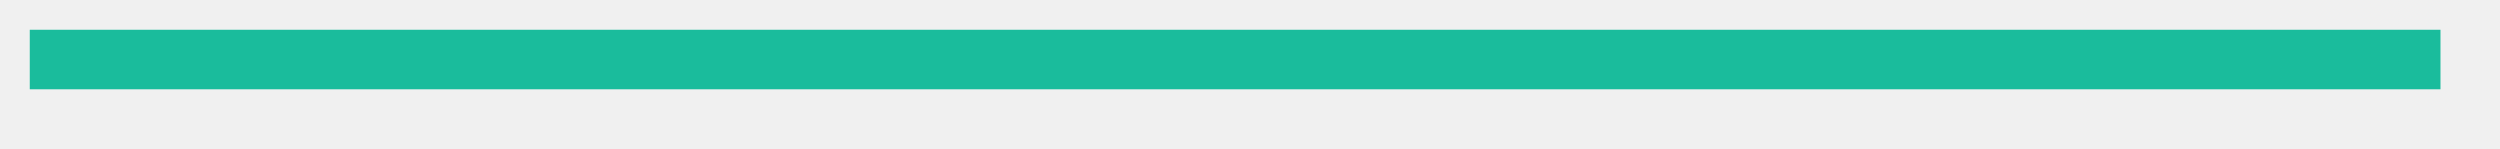
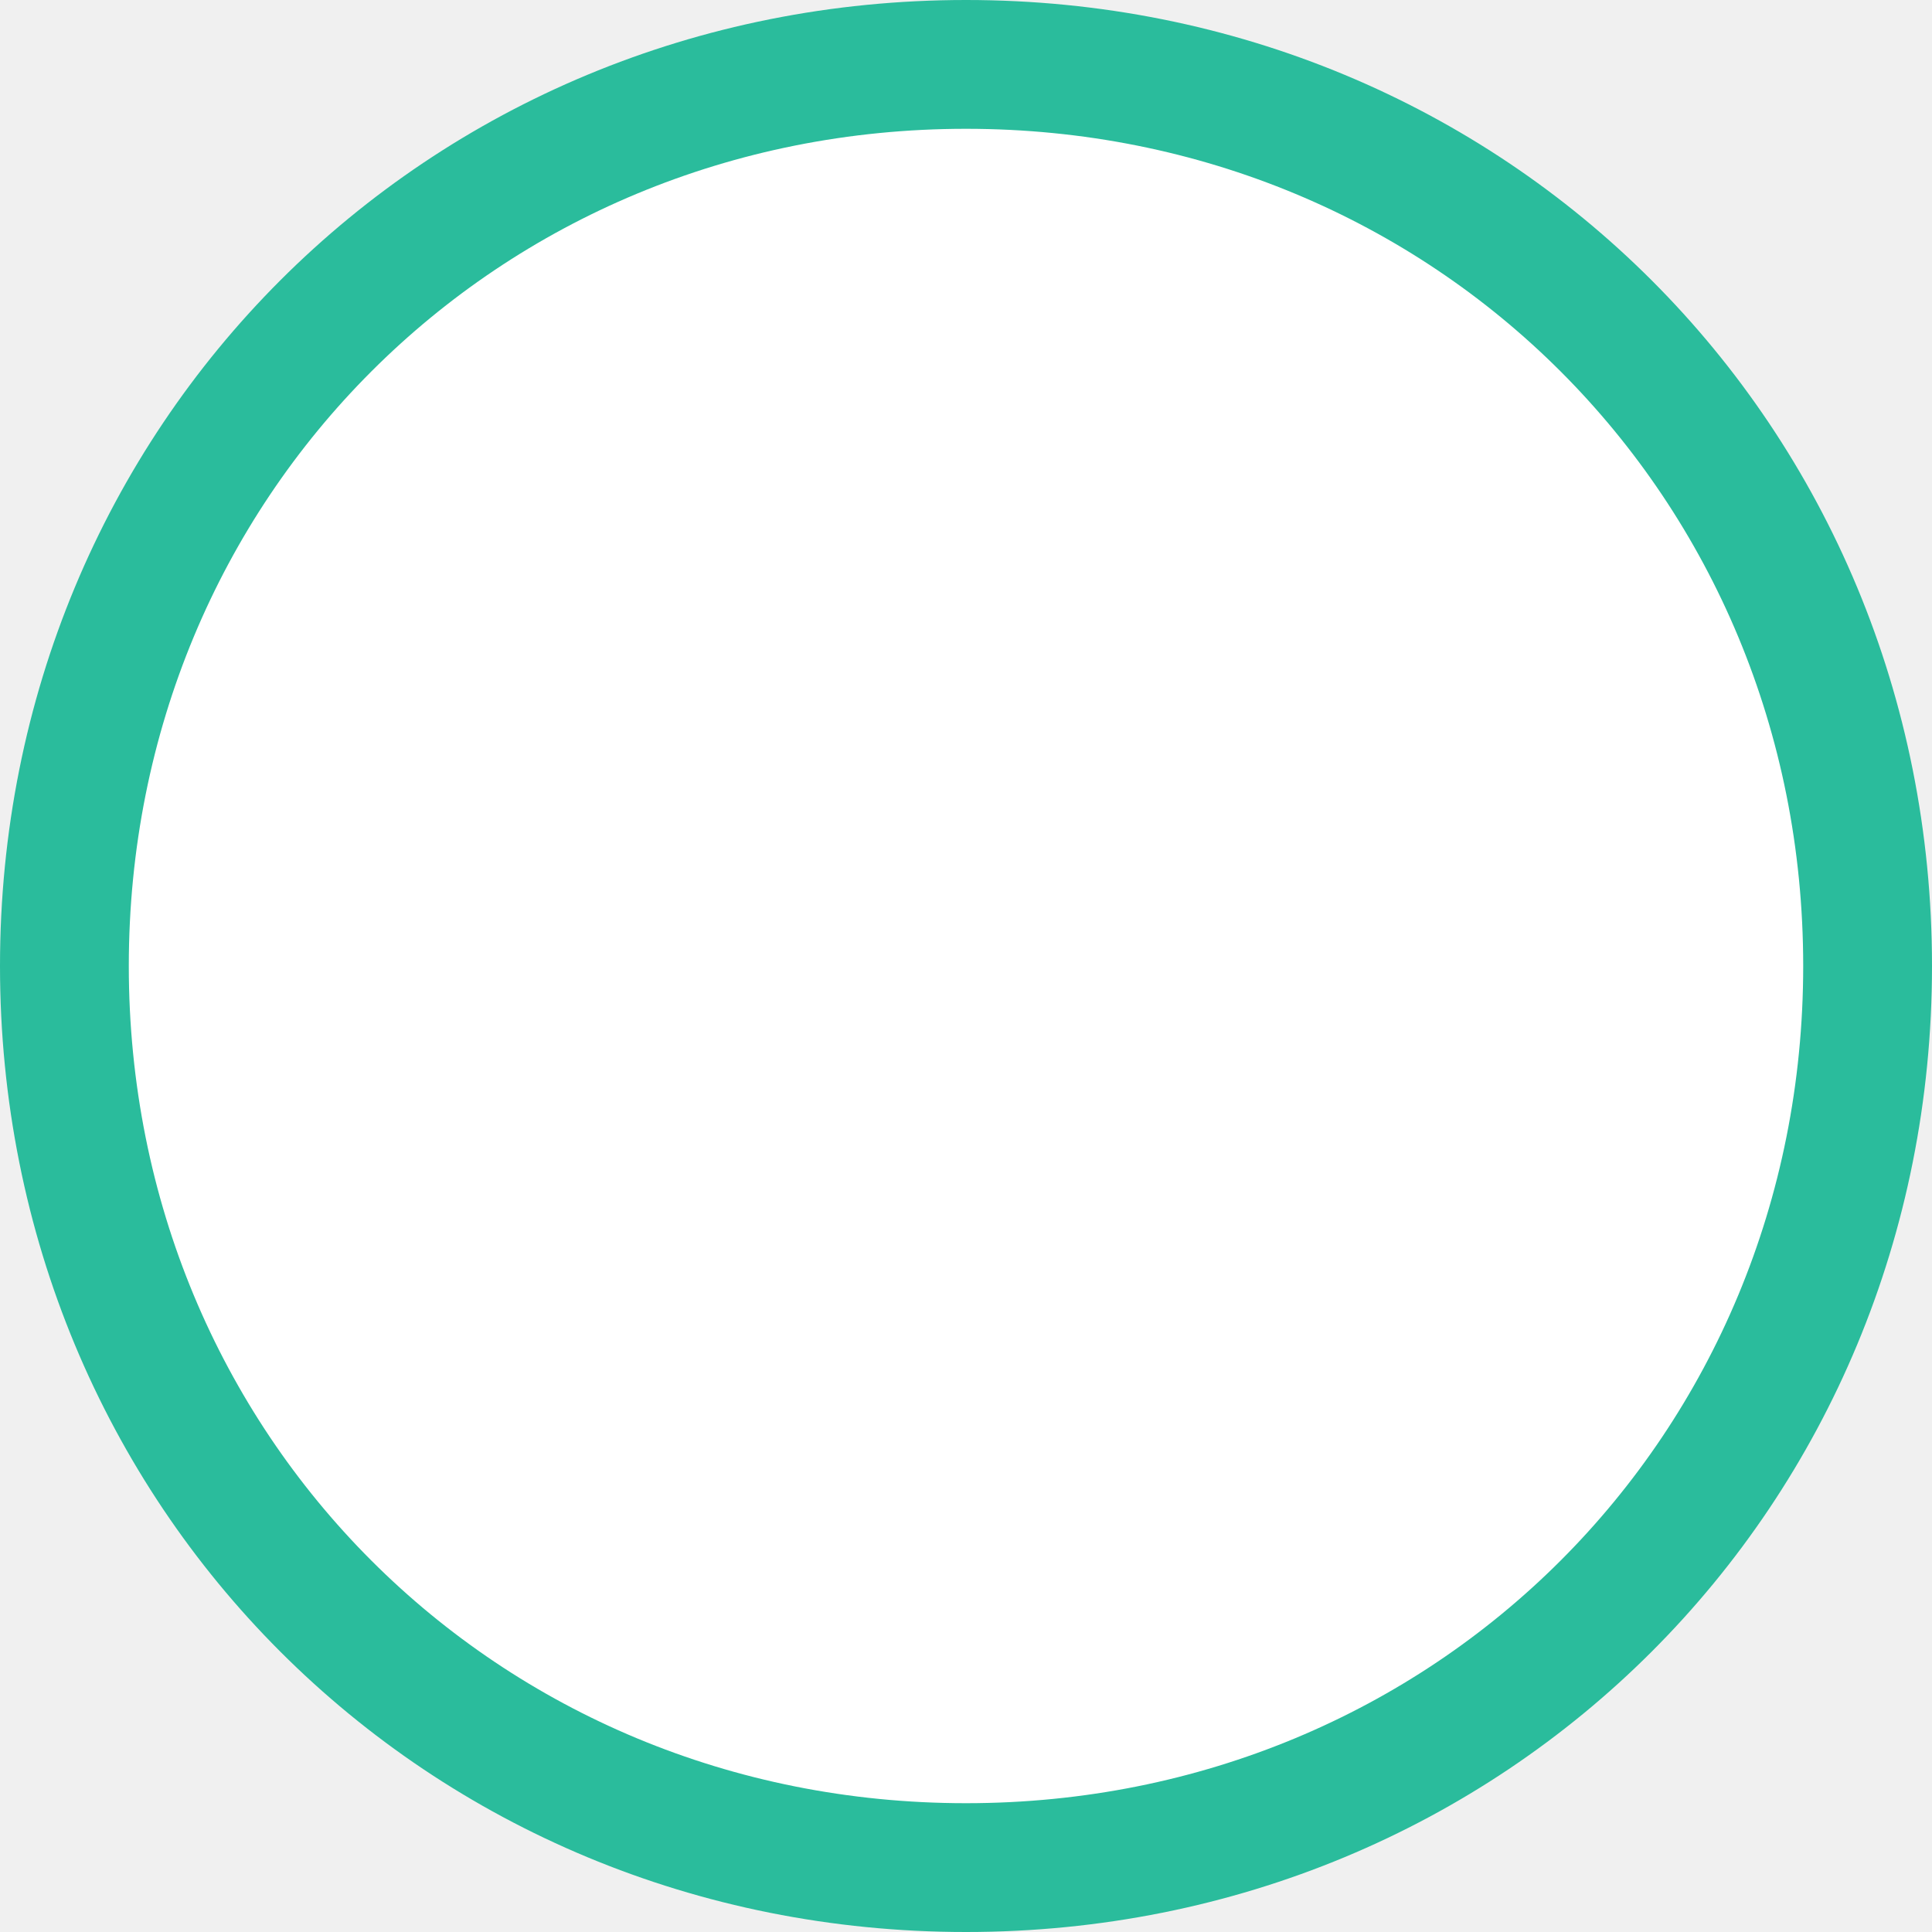
- <svg xmlns="http://www.w3.org/2000/svg" version="1.1" width="84px" height="5px">
-   <g transform="matrix(1 0 0 1 -282 -23 )">
-     <path d="M 283 25  L 364 25  " stroke-width="2" stroke="#1abc9c" fill="none" />
+ <svg xmlns="http://www.w3.org/2000/svg" version="1.1" width="30px" height="30px">
+   <g transform="matrix(1 0 0 1 -365 -14 )">
+     <path d="M 380 15  C 387.84 15  394 21.16  394 29  C 394 36.84  387.84 43  380 43  C 372.16 43  366 36.84  366 29  C 366 21.16  372.16 15  380 15  Z " fill-rule="nonzero" fill="#ffffff" stroke="none" />
+     <path d="M 380 15  C 387.84 15  394 21.16  394 29  C 394 36.84  387.84 43  380 43  C 372.16 43  366 36.84  366 29  C 366 21.16  372.16 15  380 15  Z " stroke-width="2" stroke="#2abc9c" fill="none" />
  </g>
</svg>
